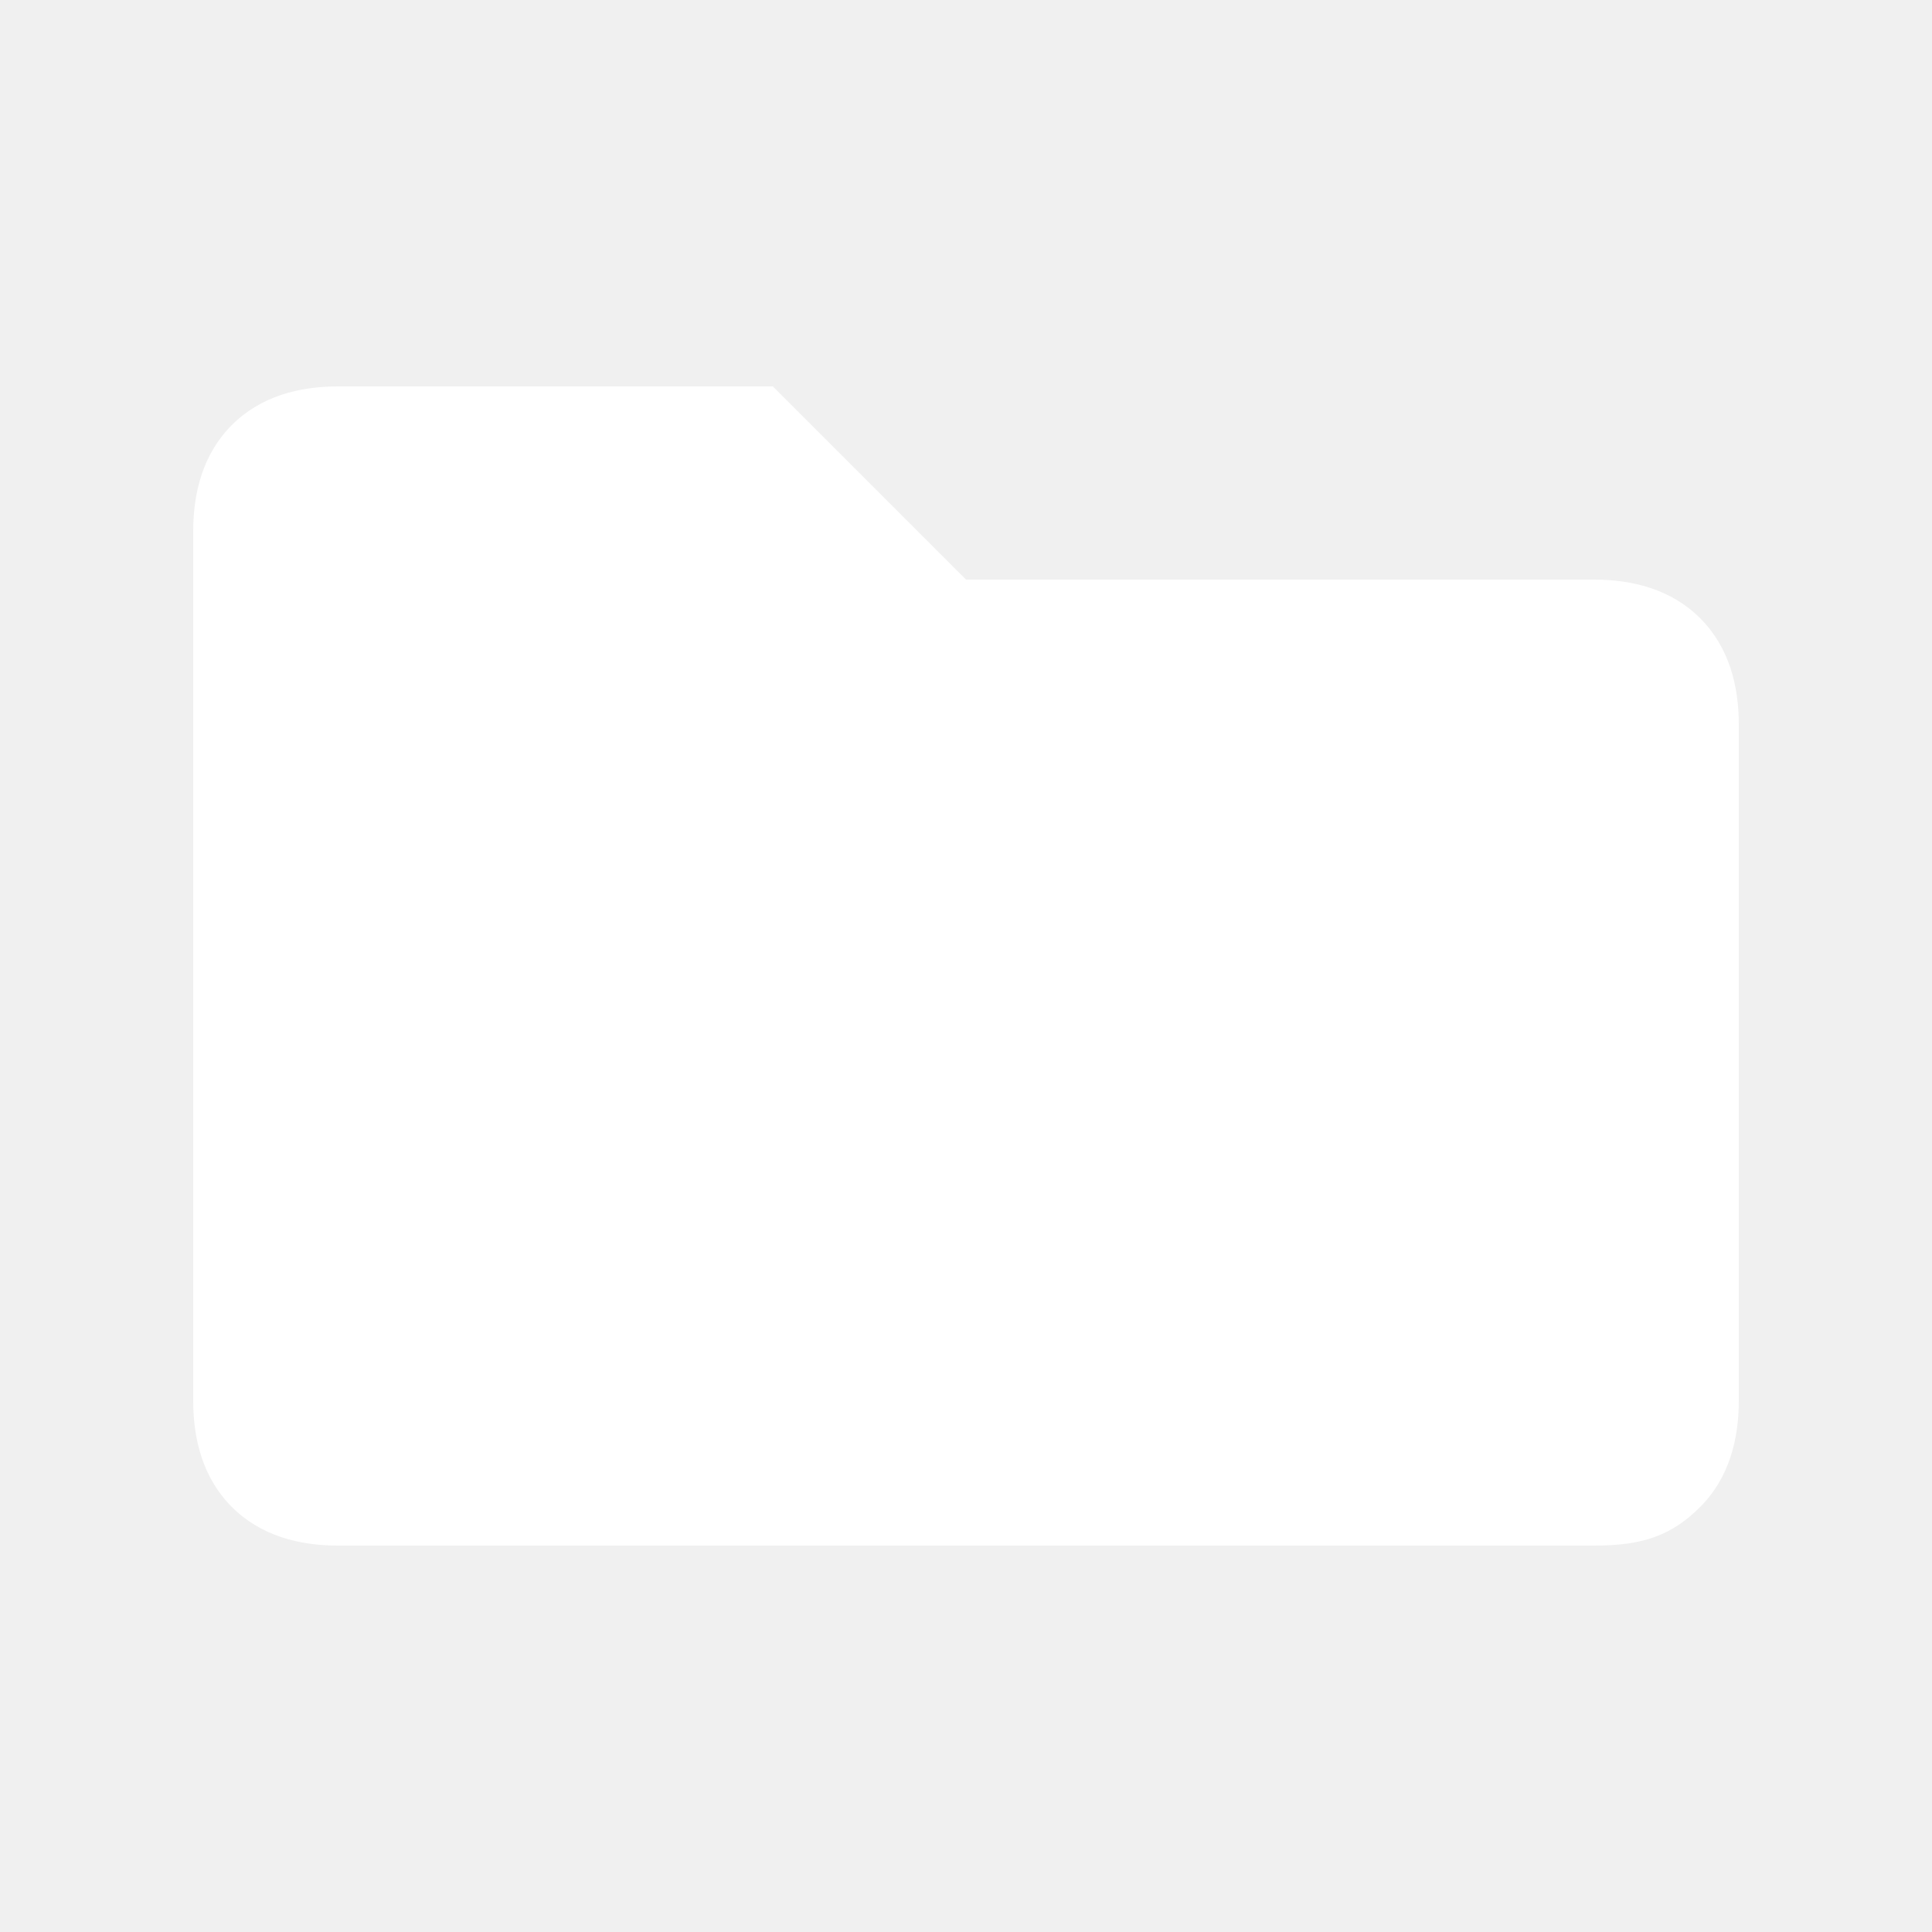
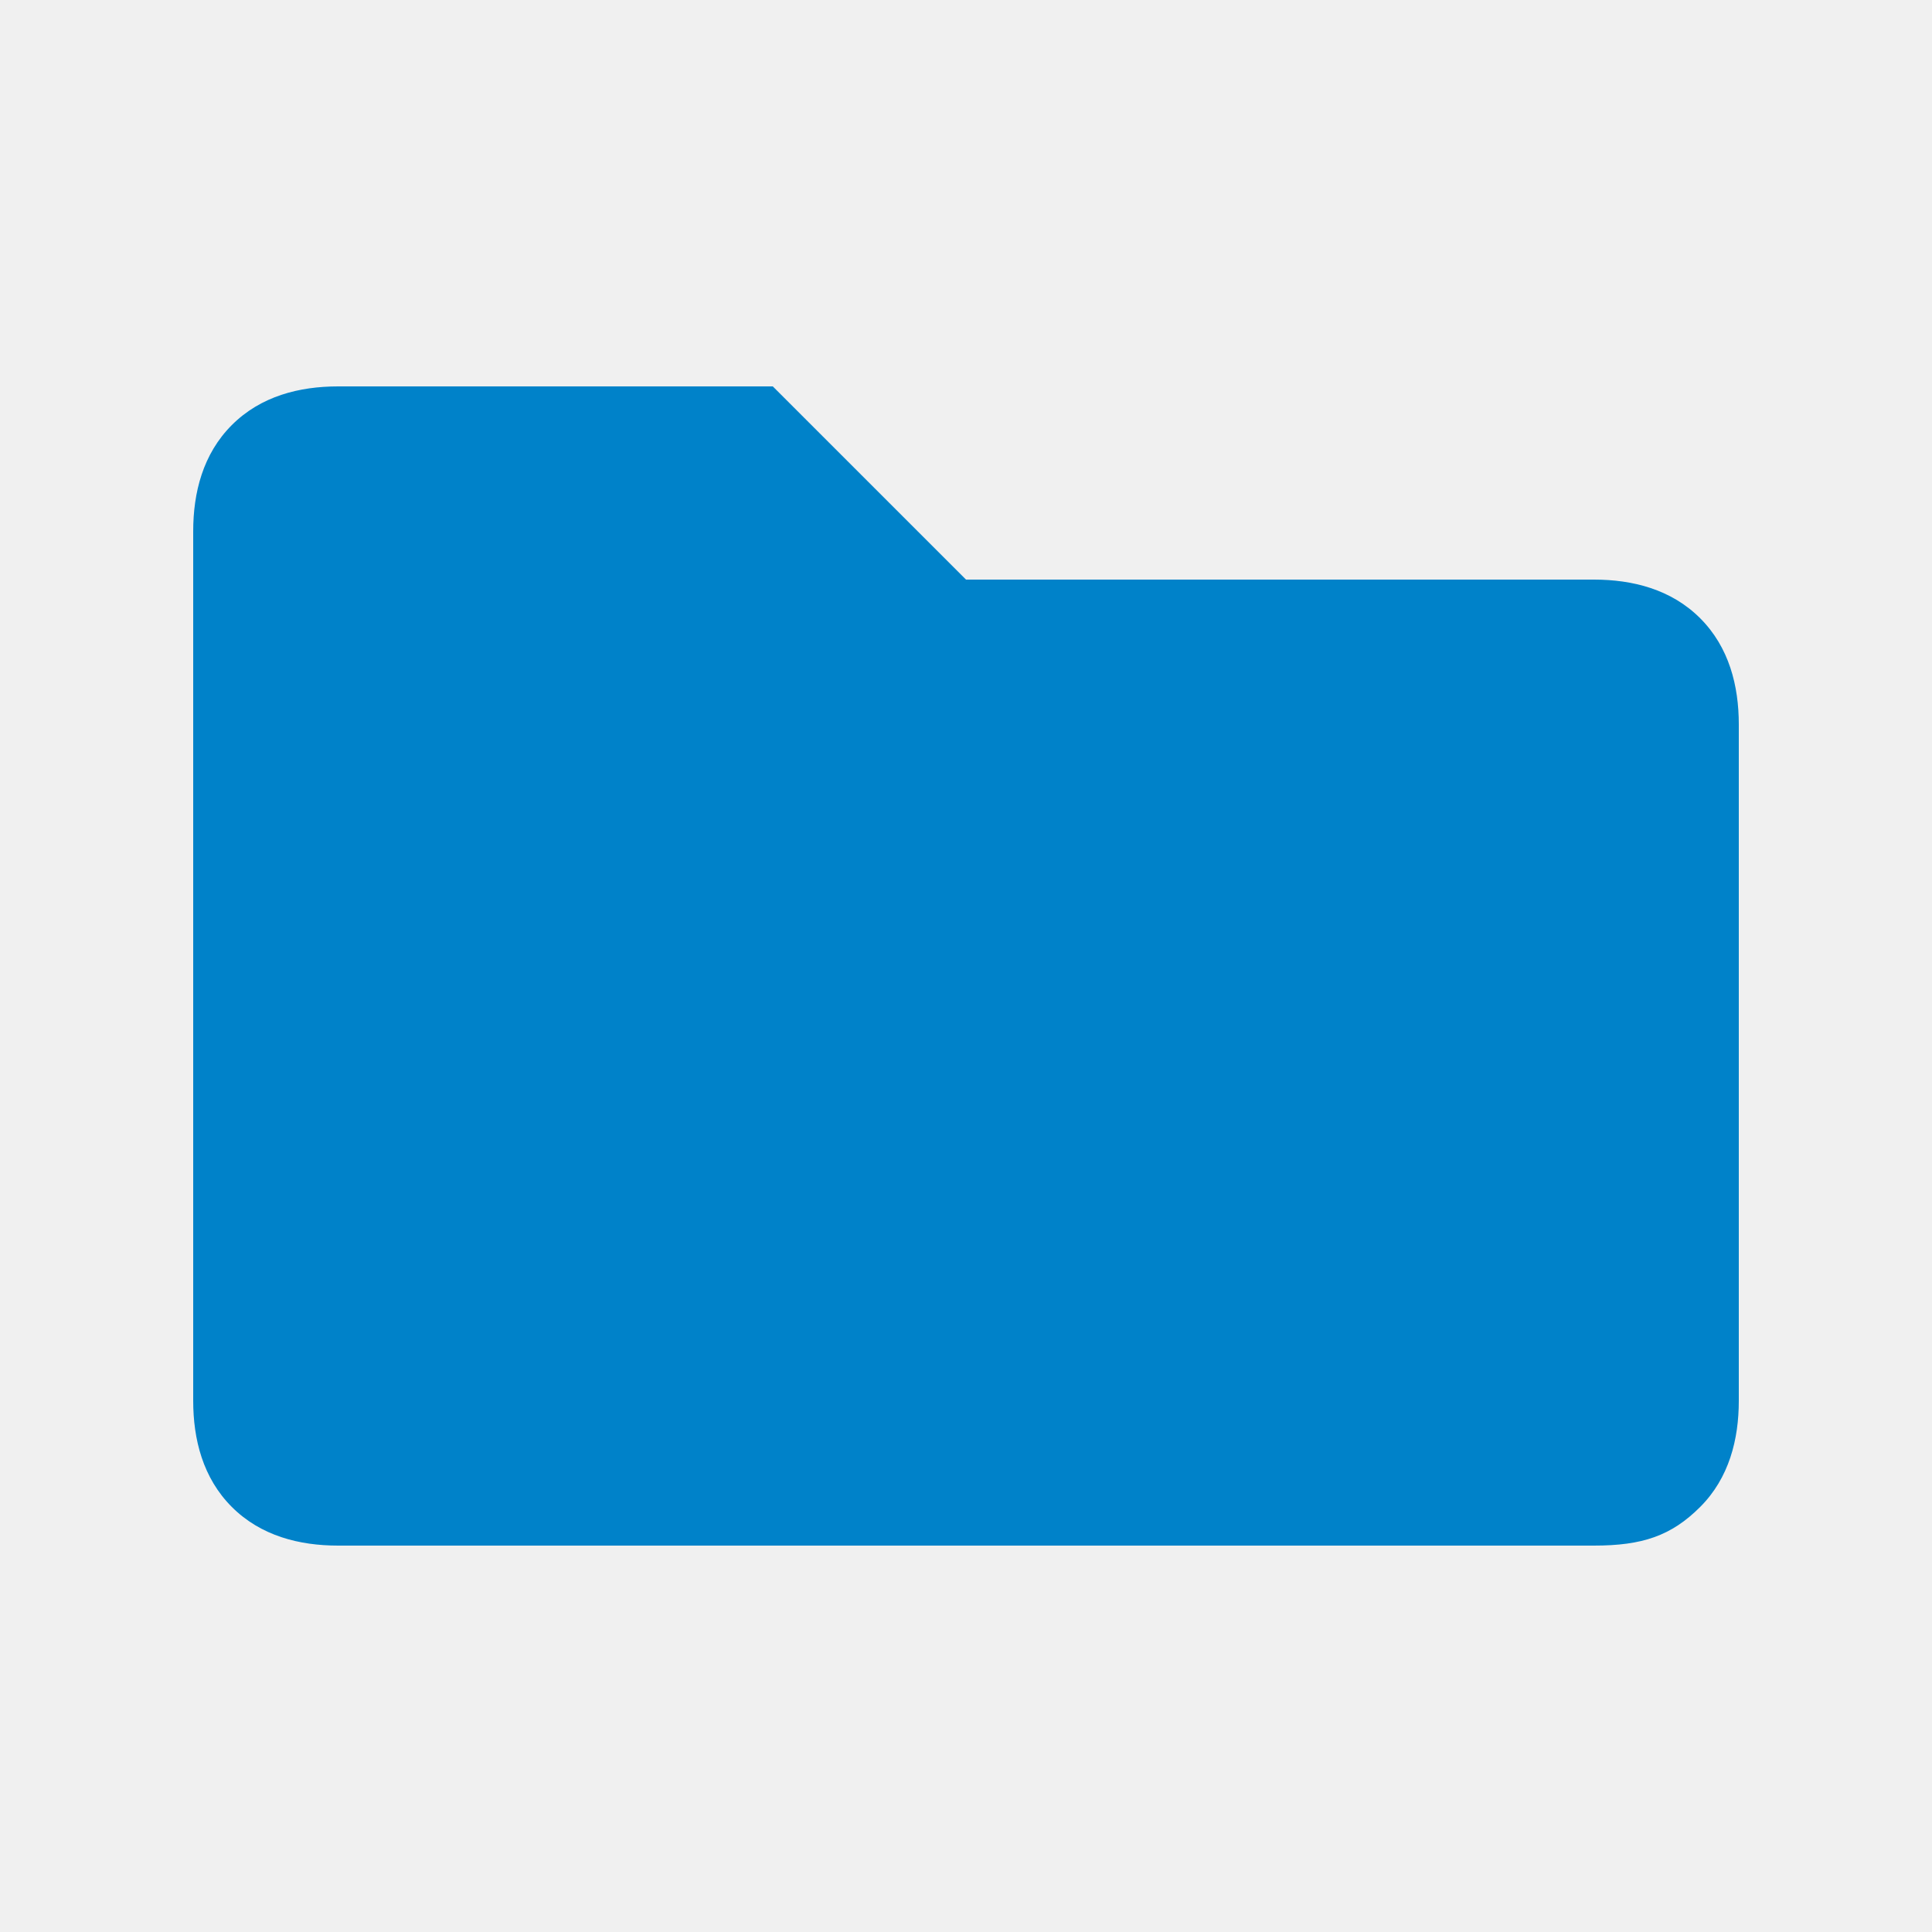
<svg xmlns="http://www.w3.org/2000/svg" version="1.1" id="Layer_1" x="0px" y="0px" viewBox="0 0 20 20" style="enable-background:new 0 0 20 20;" xml:space="preserve">
-   <style type="text/css">
+   <defs id="defs1" />
+   <style type="text/css" id="style1">
	.st0{fill:#FFFFFF;}
</style>
-   <path class="st0" d="M3.5,16c-0.4,0-0.8-0.1-1.1-0.4C2.1,15.3,2,14.9,2,14.5v-9c0-0.4,0.1-0.8,0.4-1.1S3.1,4,3.5,4H8l2,2h6.5  c0.4,0,0.8,0.1,1.1,0.4C17.9,6.7,18,7.1,18,7.5v7c0,0.4-0.1,0.8-0.4,1.1c-0.3,0.3-0.6,0.4-1.1,0.4H3.5z" />
+   <path class="st0" d="M3.5,16c-0.4,0-0.8-0.1-1.1-0.4C2.1,15.3,2,14.9,2,14.5v-9c0-0.4,0.1-0.8,0.4-1.1S3.1,4,3.5,4H8l2,2h6.5  c0.4,0,0.8,0.1,1.1,0.4C17.9,6.7,18,7.1,18,7.5v7c0,0.4-0.1,0.8-0.4,1.1c-0.3,0.3-0.6,0.4-1.1,0.4H3.5z" id="path1" style="fill:#0082c9;fill-opacity:1" />
</svg>
